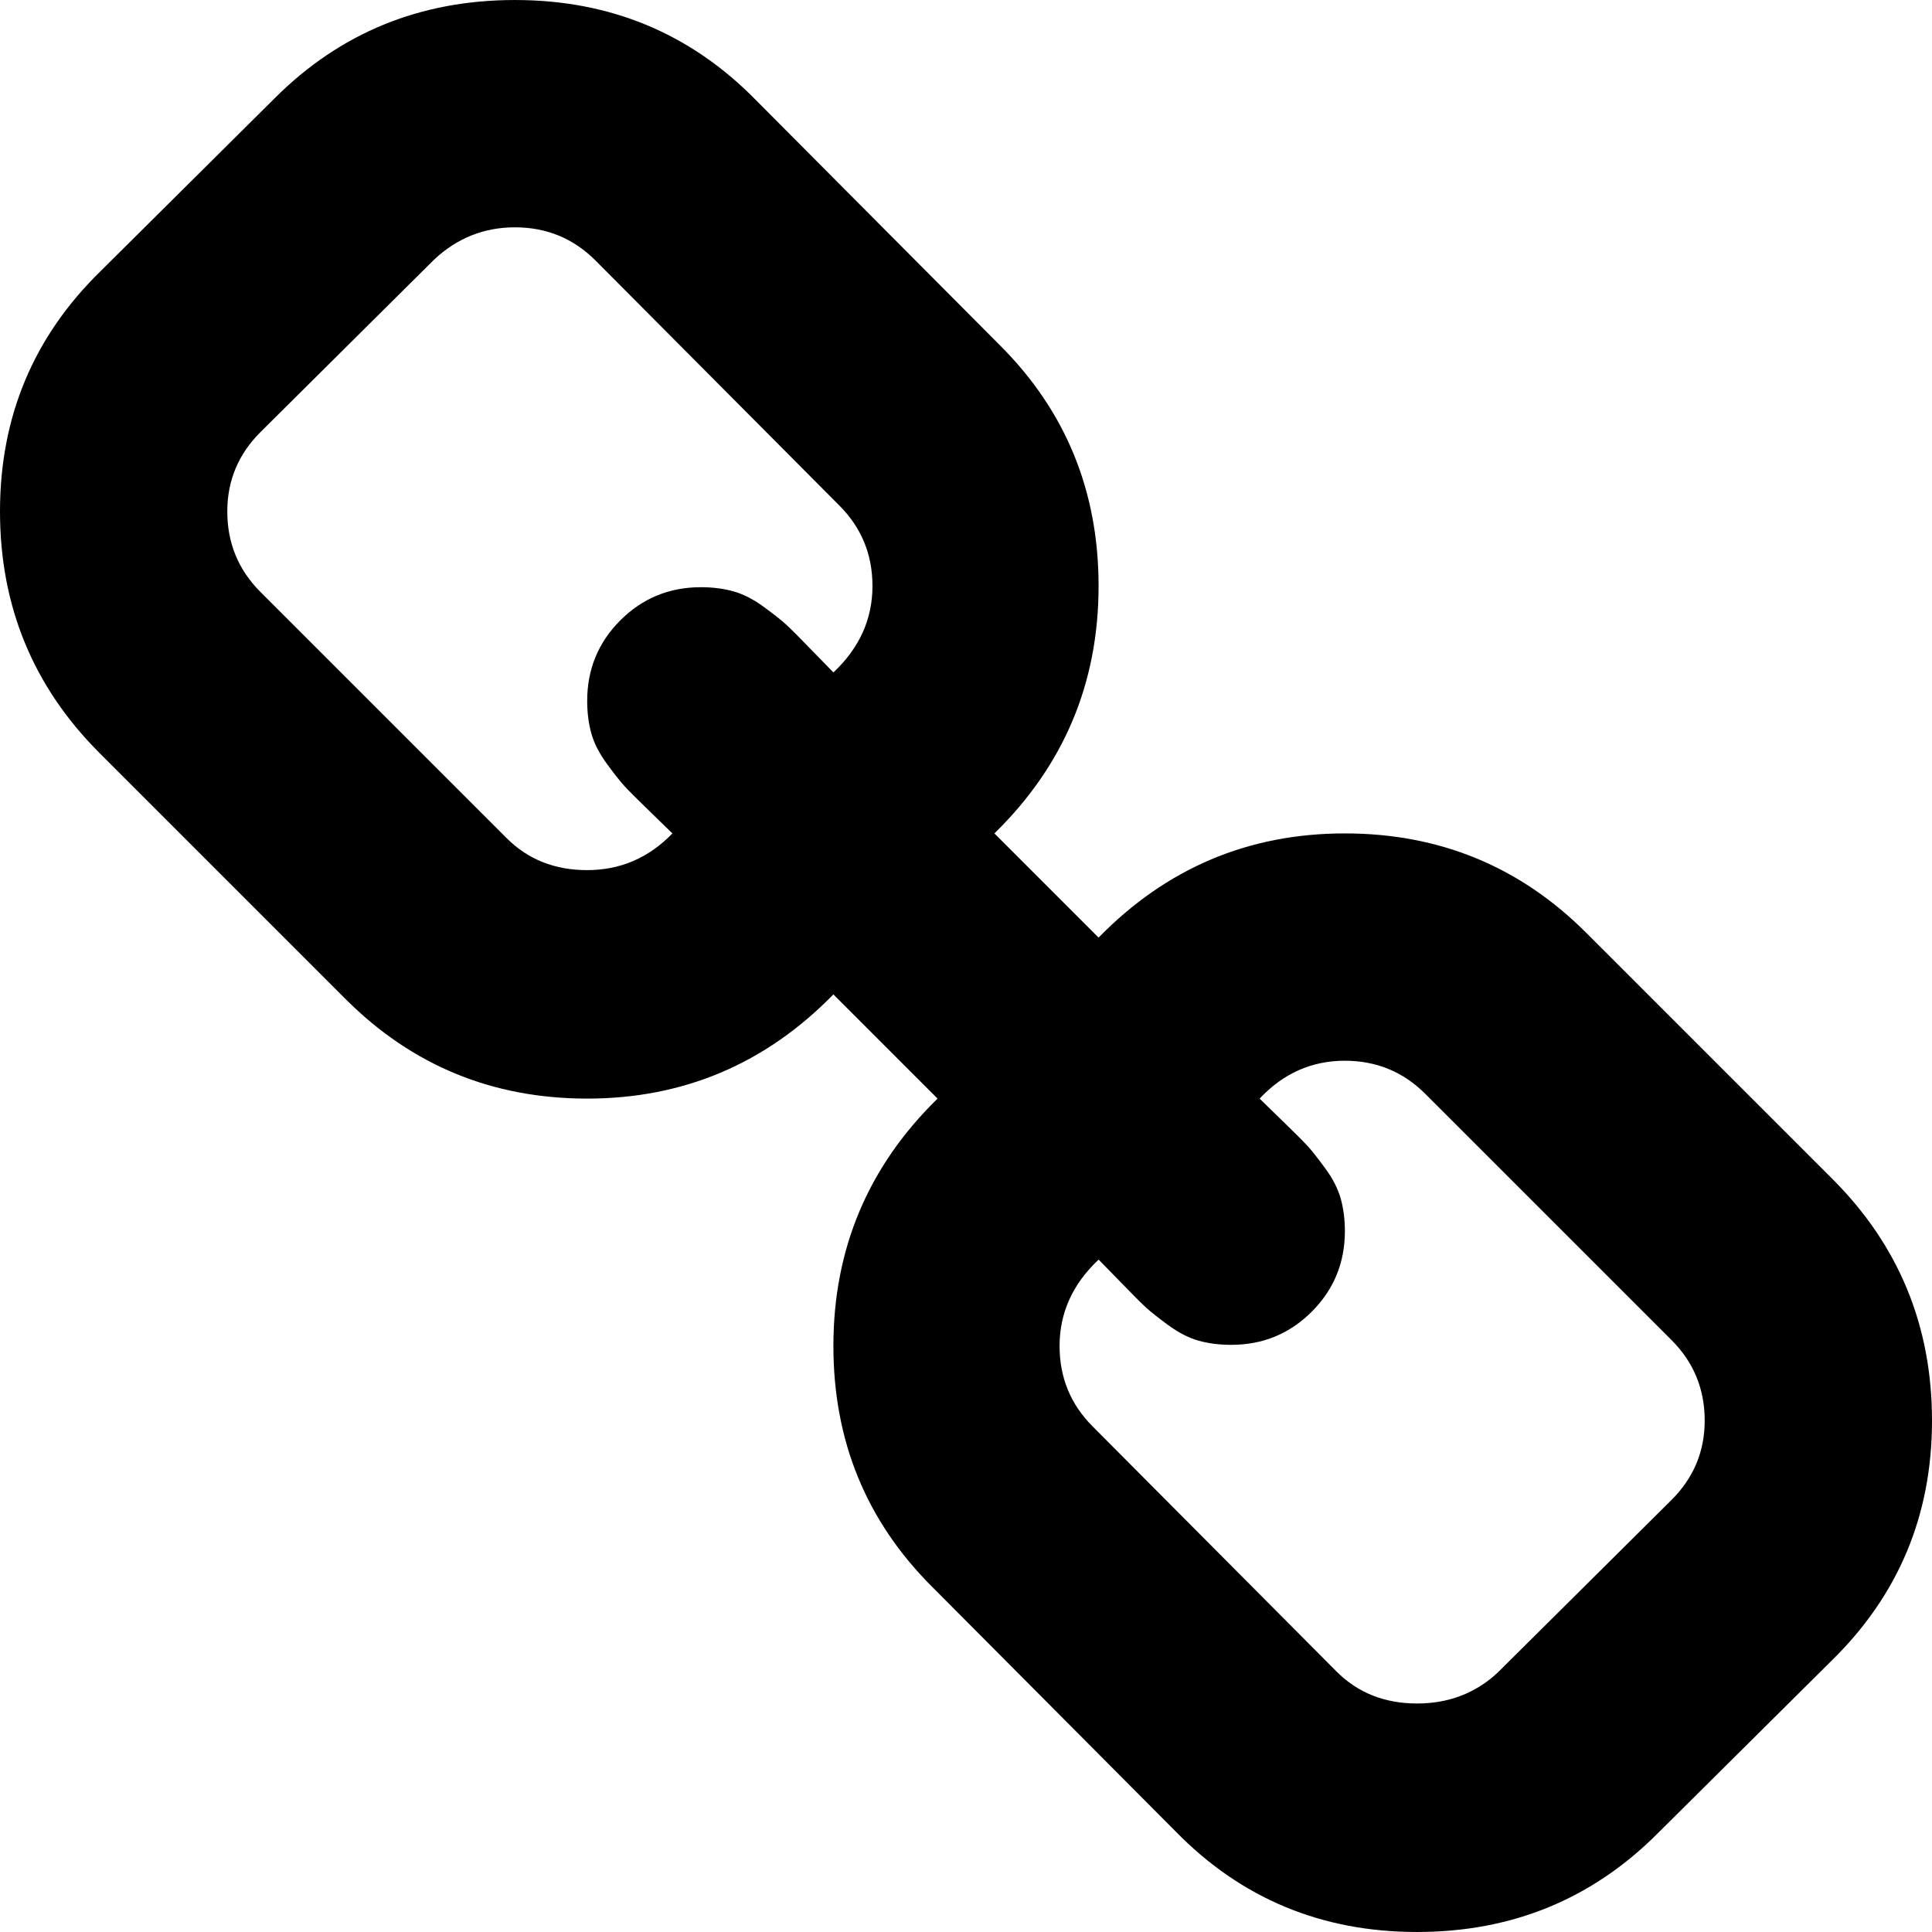
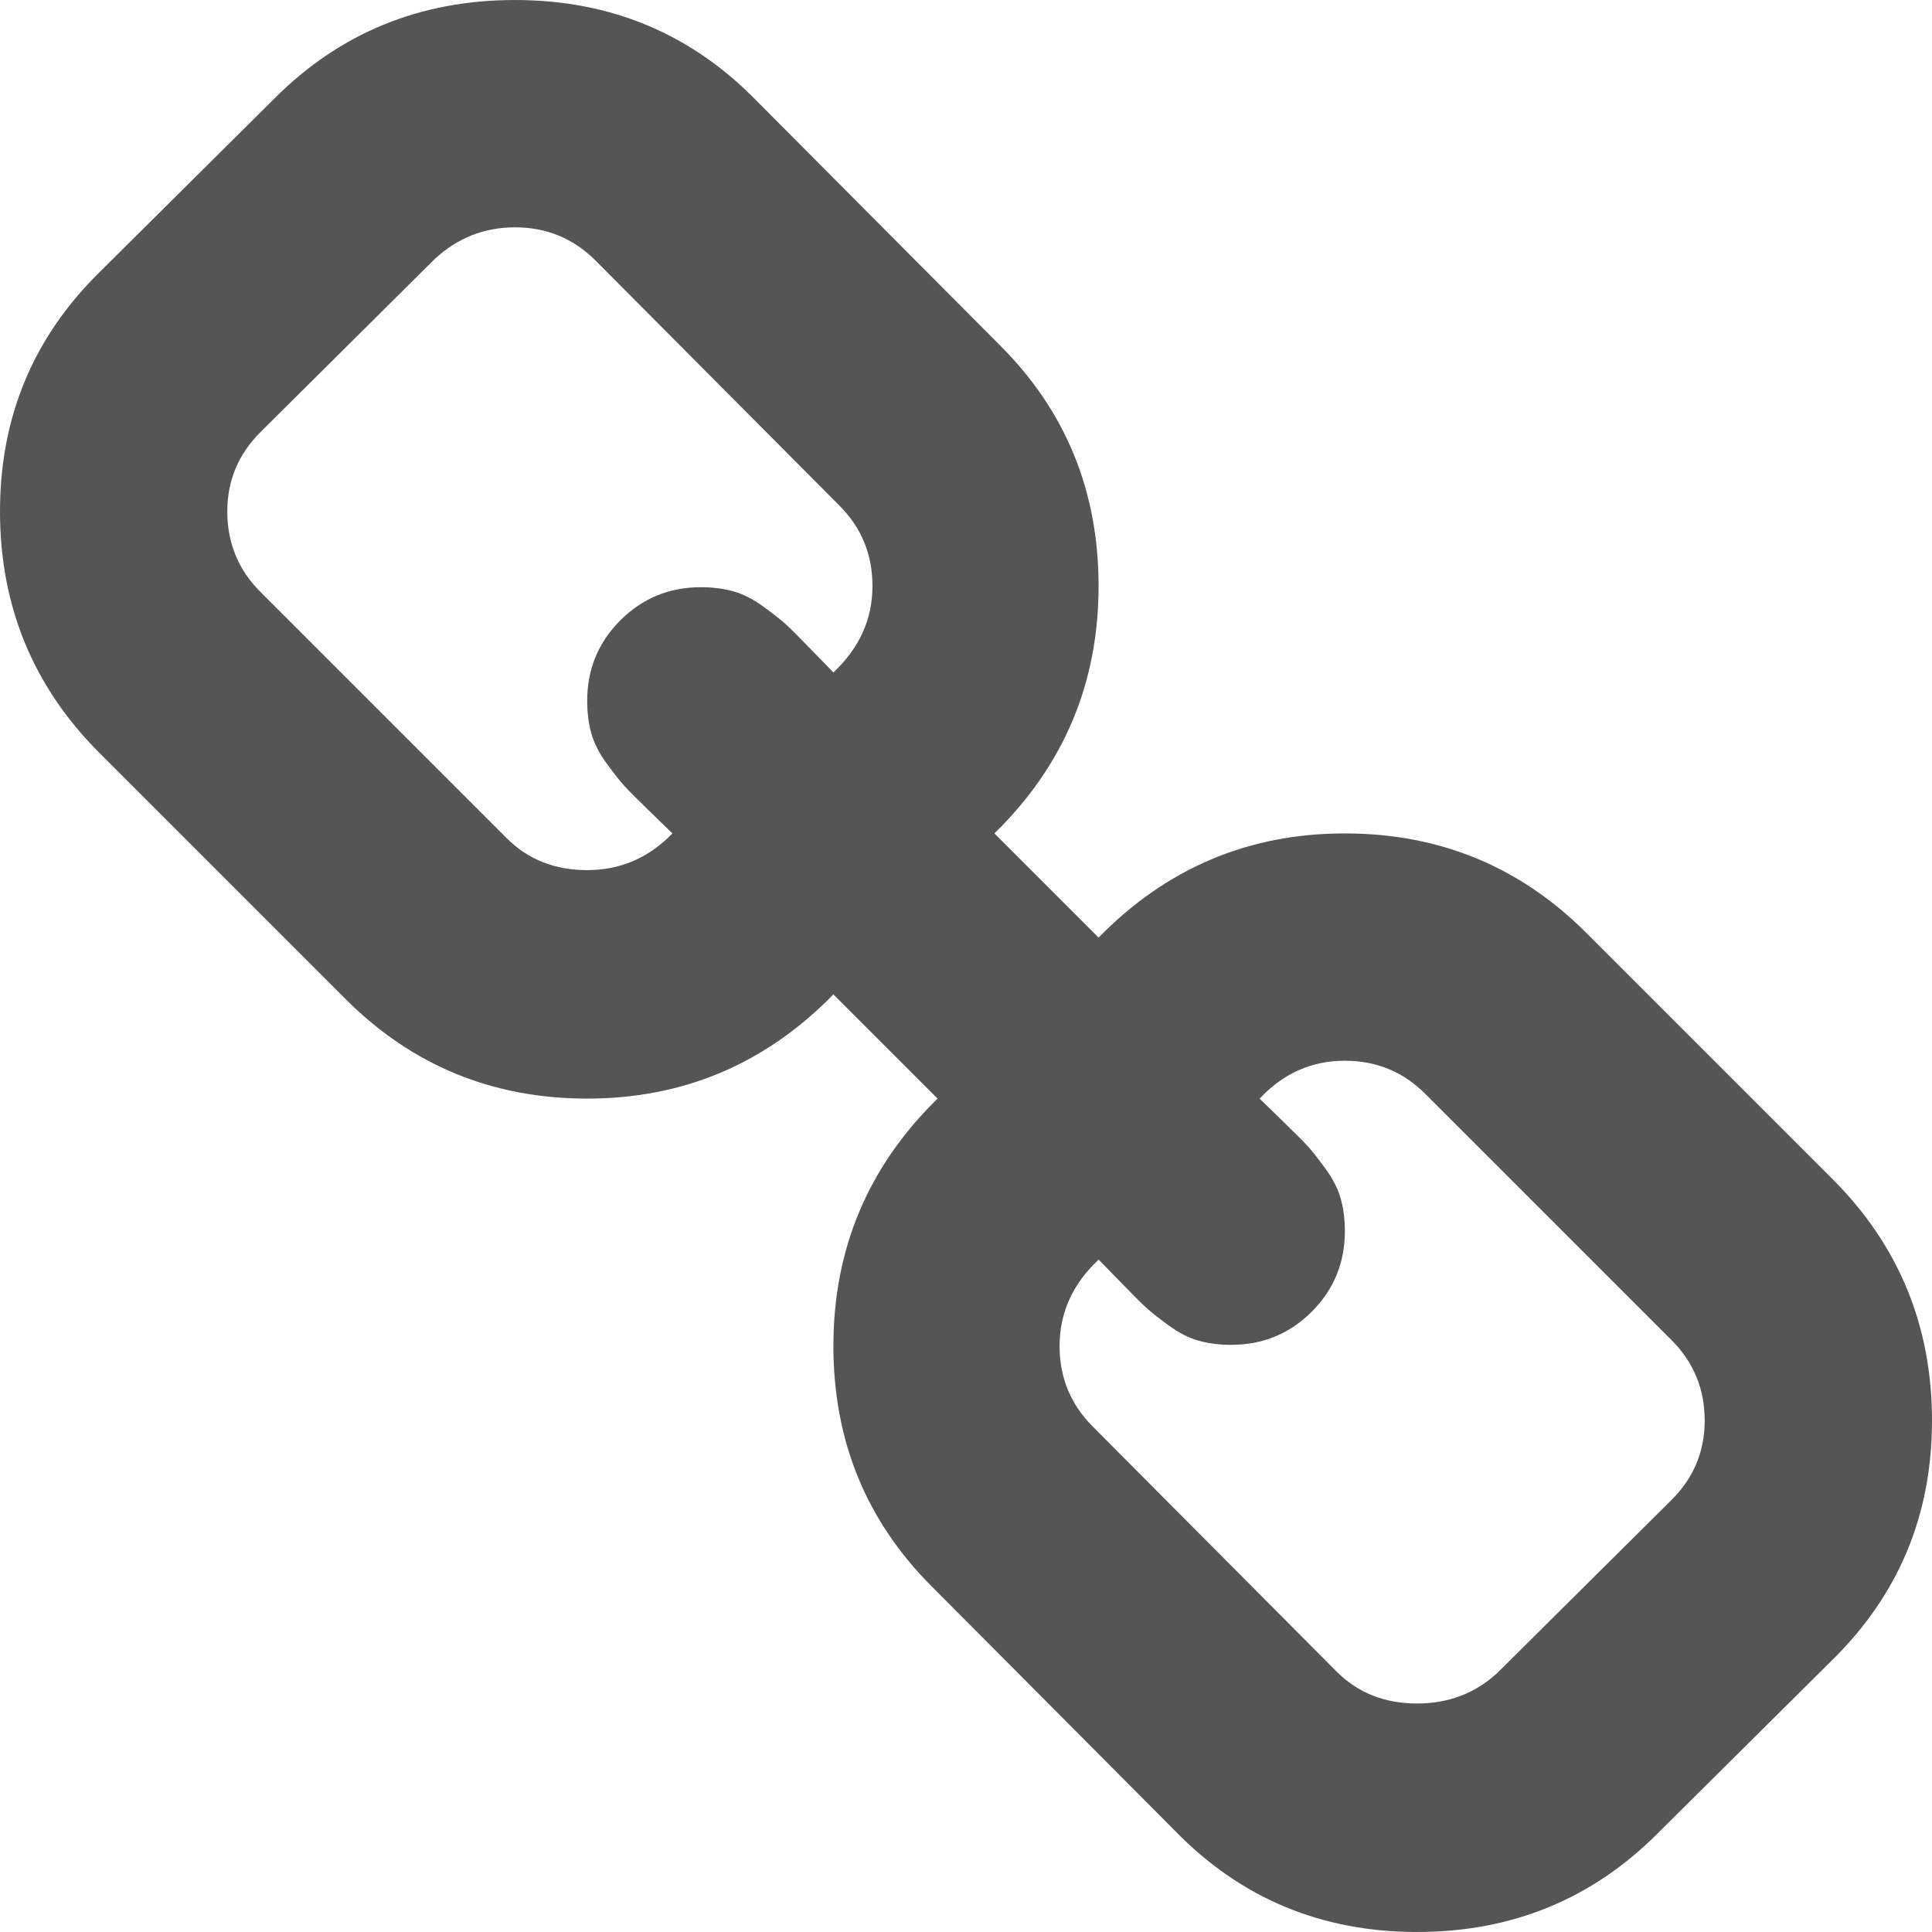
<svg xmlns="http://www.w3.org/2000/svg" enable-background="new 0 0 465.951 465.951" height="512" viewBox="0 0 465.951 465.951" width="512">
-   <path d="m441.962 284.364-59.389-59.383c-15.984-15.985-35.396-23.982-58.238-23.982-23.223 0-43.013 8.375-59.385 25.125l-25.125-25.125c16.751-16.368 25.125-36.256 25.125-59.671 0-22.841-7.898-42.157-23.698-57.958l-58.815-59.097c-15.798-16.178-35.212-24.27-58.242-24.27-22.841 0-42.16 7.902-57.958 23.7l-41.97 41.683c-16.179 15.802-24.267 35.118-24.267 57.957 0 22.841 7.996 42.258 23.982 58.245l59.385 59.383c15.99 15.988 35.404 23.982 58.245 23.982 23.219 0 43.015-8.374 59.383-25.126l25.125 25.126c-16.75 16.371-25.125 36.258-25.125 59.672 0 22.843 7.898 42.154 23.697 57.958l58.82 59.094c15.801 16.177 35.208 24.27 58.238 24.27 22.844 0 42.154-7.897 57.958-23.698l41.973-41.682c16.177-15.804 24.271-35.118 24.271-57.958-.005-22.838-7.999-42.25-23.99-58.245zm-240.963-122.186c-.571-.571-2.334-2.378-5.28-5.424-2.948-3.046-4.995-5.092-6.136-6.14-1.143-1.047-2.952-2.474-5.426-4.286-2.478-1.809-4.902-3.044-7.28-3.711-2.38-.666-4.998-.998-7.854-.998-7.611 0-14.084 2.666-19.414 7.993s-7.992 11.799-7.992 19.414c0 2.853.332 5.471.998 7.851.666 2.382 1.903 4.808 3.711 7.281 1.809 2.474 3.237 4.283 4.283 5.426 1.044 1.141 3.09 3.188 6.136 6.139 3.046 2.95 4.853 4.709 5.424 5.281-5.711 5.898-12.563 8.848-20.555 8.848-7.804 0-14.277-2.568-19.414-7.705l-59.39-59.386c-5.327-5.33-7.992-11.802-7.992-19.417 0-7.421 2.662-13.796 7.992-19.126l41.971-41.687c5.523-5.14 11.991-7.705 19.417-7.705 7.611 0 14.083 2.663 19.414 7.993l58.813 59.097c5.33 5.33 7.992 11.801 7.992 19.414.001 7.991-3.139 14.94-9.418 20.848zm202.148 199.554-41.973 41.686c-5.332 4.945-11.8 7.423-19.418 7.423-7.809 0-14.27-2.566-19.41-7.707l-58.813-59.101c-5.331-5.332-7.99-11.8-7.99-19.41 0-7.994 3.138-14.941 9.421-20.841.575.567 2.334 2.381 5.284 5.42 2.95 3.046 4.996 5.093 6.14 6.14 1.143 1.051 2.949 2.478 5.42 4.288 2.478 1.811 4.9 3.049 7.282 3.713 2.382.667 4.997.999 7.851.999 7.618 0 14.086-2.665 19.418-7.994 5.324-5.328 7.994-11.8 7.994-19.41 0-2.854-.339-5.472-1-7.851-.67-2.382-1.902-4.809-3.72-7.282-1.811-2.471-3.23-4.284-4.281-5.428-1.047-1.136-3.094-3.183-6.139-6.14-3.046-2.949-4.853-4.709-5.428-5.276 5.715-6.092 12.566-9.138 20.554-9.138 7.617 0 14.085 2.663 19.41 7.994l59.388 59.382c5.332 5.332 7.995 11.807 7.995 19.417 0 7.416-2.663 13.799-7.985 19.116z" fill="currentColor" />
+   <path d="m441.962 284.364-59.389-59.383c-15.984-15.985-35.396-23.982-58.238-23.982-23.223 0-43.013 8.375-59.385 25.125l-25.125-25.125c16.751-16.368 25.125-36.256 25.125-59.671 0-22.841-7.898-42.157-23.698-57.958l-58.815-59.097c-15.798-16.178-35.212-24.27-58.242-24.27-22.841 0-42.16 7.902-57.958 23.7l-41.97 41.683c-16.179 15.802-24.267 35.118-24.267 57.957 0 22.841 7.996 42.258 23.982 58.245l59.385 59.383c15.99 15.988 35.404 23.982 58.245 23.982 23.219 0 43.015-8.374 59.383-25.126l25.125 25.126c-16.75 16.371-25.125 36.258-25.125 59.672 0 22.843 7.898 42.154 23.697 57.958l58.82 59.094c15.801 16.177 35.208 24.27 58.238 24.27 22.844 0 42.154-7.897 57.958-23.698l41.973-41.682c16.177-15.804 24.271-35.118 24.271-57.958-.005-22.838-7.999-42.25-23.99-58.245zm-240.963-122.186c-.571-.571-2.334-2.378-5.28-5.424-2.948-3.046-4.995-5.092-6.136-6.14-1.143-1.047-2.952-2.474-5.426-4.286-2.478-1.809-4.902-3.044-7.28-3.711-2.38-.666-4.998-.998-7.854-.998-7.611 0-14.084 2.666-19.414 7.993s-7.992 11.799-7.992 19.414c0 2.853.332 5.471.998 7.851.666 2.382 1.903 4.808 3.711 7.281 1.809 2.474 3.237 4.283 4.283 5.426 1.044 1.141 3.09 3.188 6.136 6.139 3.046 2.95 4.853 4.709 5.424 5.281-5.711 5.898-12.563 8.848-20.555 8.848-7.804 0-14.277-2.568-19.414-7.705l-59.39-59.386c-5.327-5.33-7.992-11.802-7.992-19.417 0-7.421 2.662-13.796 7.992-19.126l41.971-41.687c5.523-5.14 11.991-7.705 19.417-7.705 7.611 0 14.083 2.663 19.414 7.993l58.813 59.097c5.33 5.33 7.992 11.801 7.992 19.414.001 7.991-3.139 14.94-9.418 20.848zm202.148 199.554-41.973 41.686c-5.332 4.945-11.8 7.423-19.418 7.423-7.809 0-14.27-2.566-19.41-7.707l-58.813-59.101c-5.331-5.332-7.99-11.8-7.99-19.41 0-7.994 3.138-14.941 9.421-20.841.575.567 2.334 2.381 5.284 5.42 2.95 3.046 4.996 5.093 6.14 6.14 1.143 1.051 2.949 2.478 5.42 4.288 2.478 1.811 4.9 3.049 7.282 3.713 2.382.667 4.997.999 7.851.999 7.618 0 14.086-2.665 19.418-7.994 5.324-5.328 7.994-11.8 7.994-19.41 0-2.854-.339-5.472-1-7.851-.67-2.382-1.902-4.809-3.72-7.282-1.811-2.471-3.23-4.284-4.281-5.428-1.047-1.136-3.094-3.183-6.139-6.14-3.046-2.949-4.853-4.709-5.428-5.276 5.715-6.092 12.566-9.138 20.554-9.138 7.617 0 14.085 2.663 19.41 7.994l59.388 59.382c5.332 5.332 7.995 11.807 7.995 19.417 0 7.416-2.663 13.799-7.985 19.116z" fill="#555" />
</svg>
